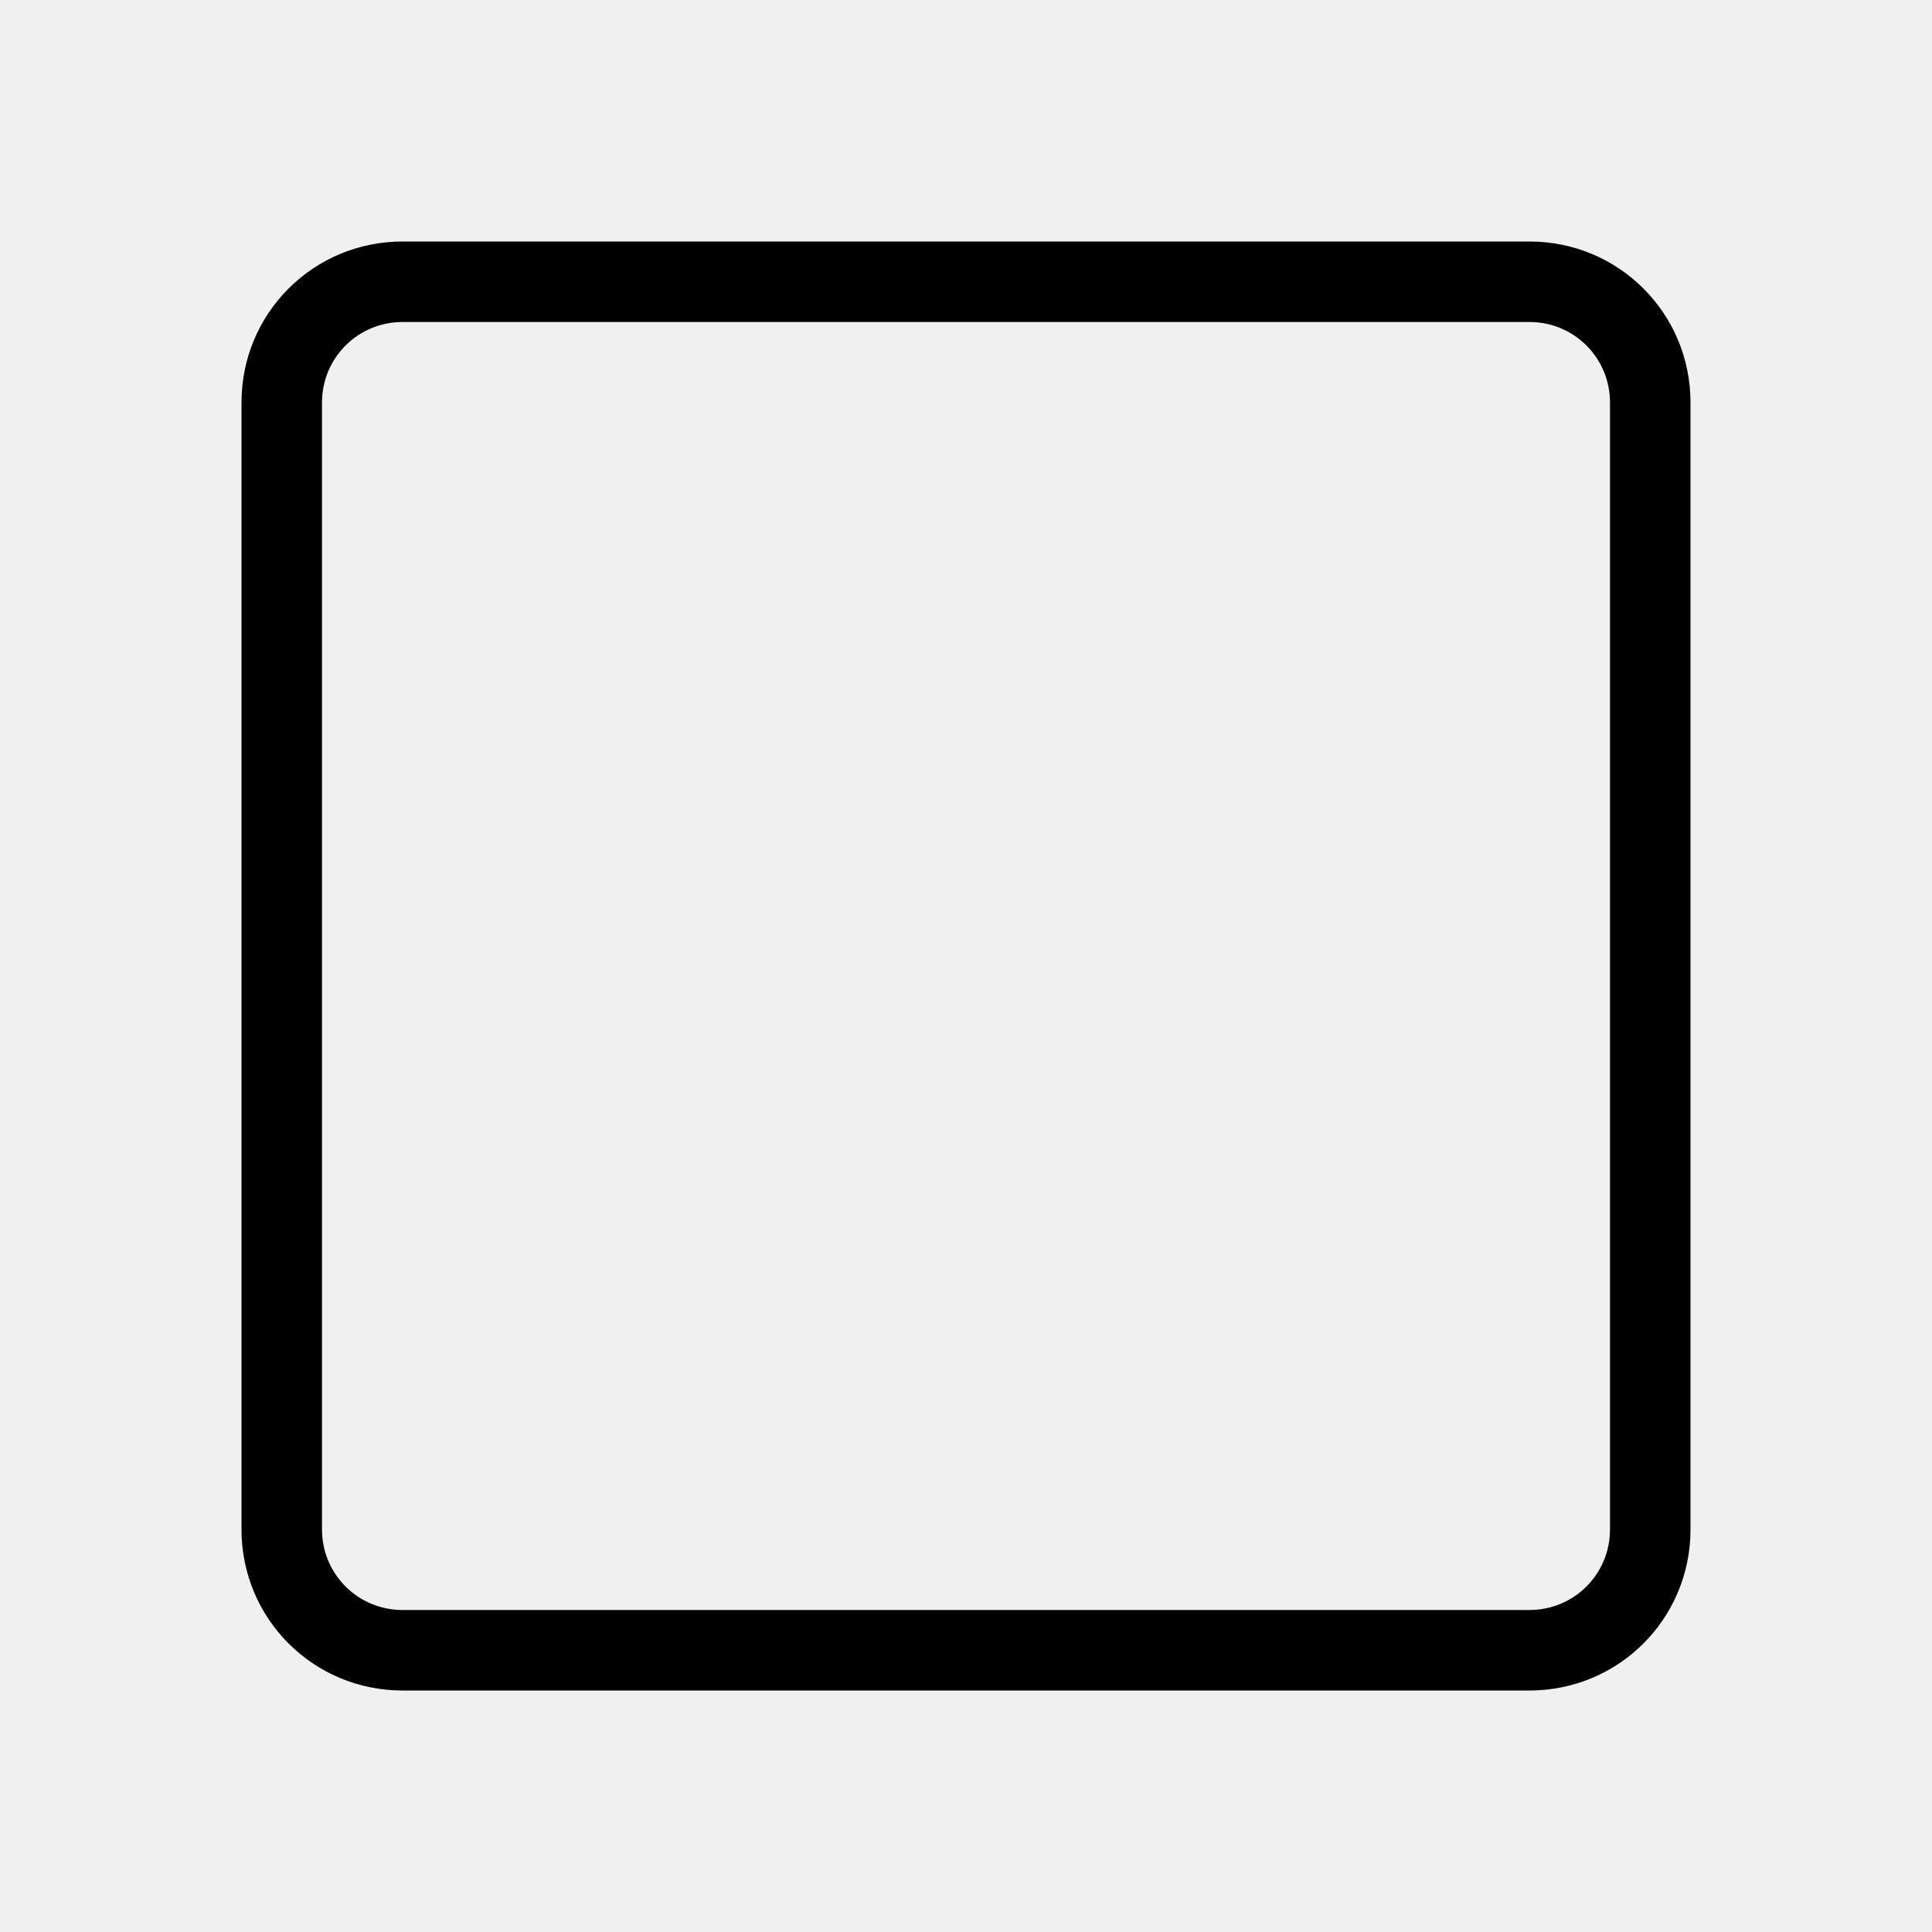
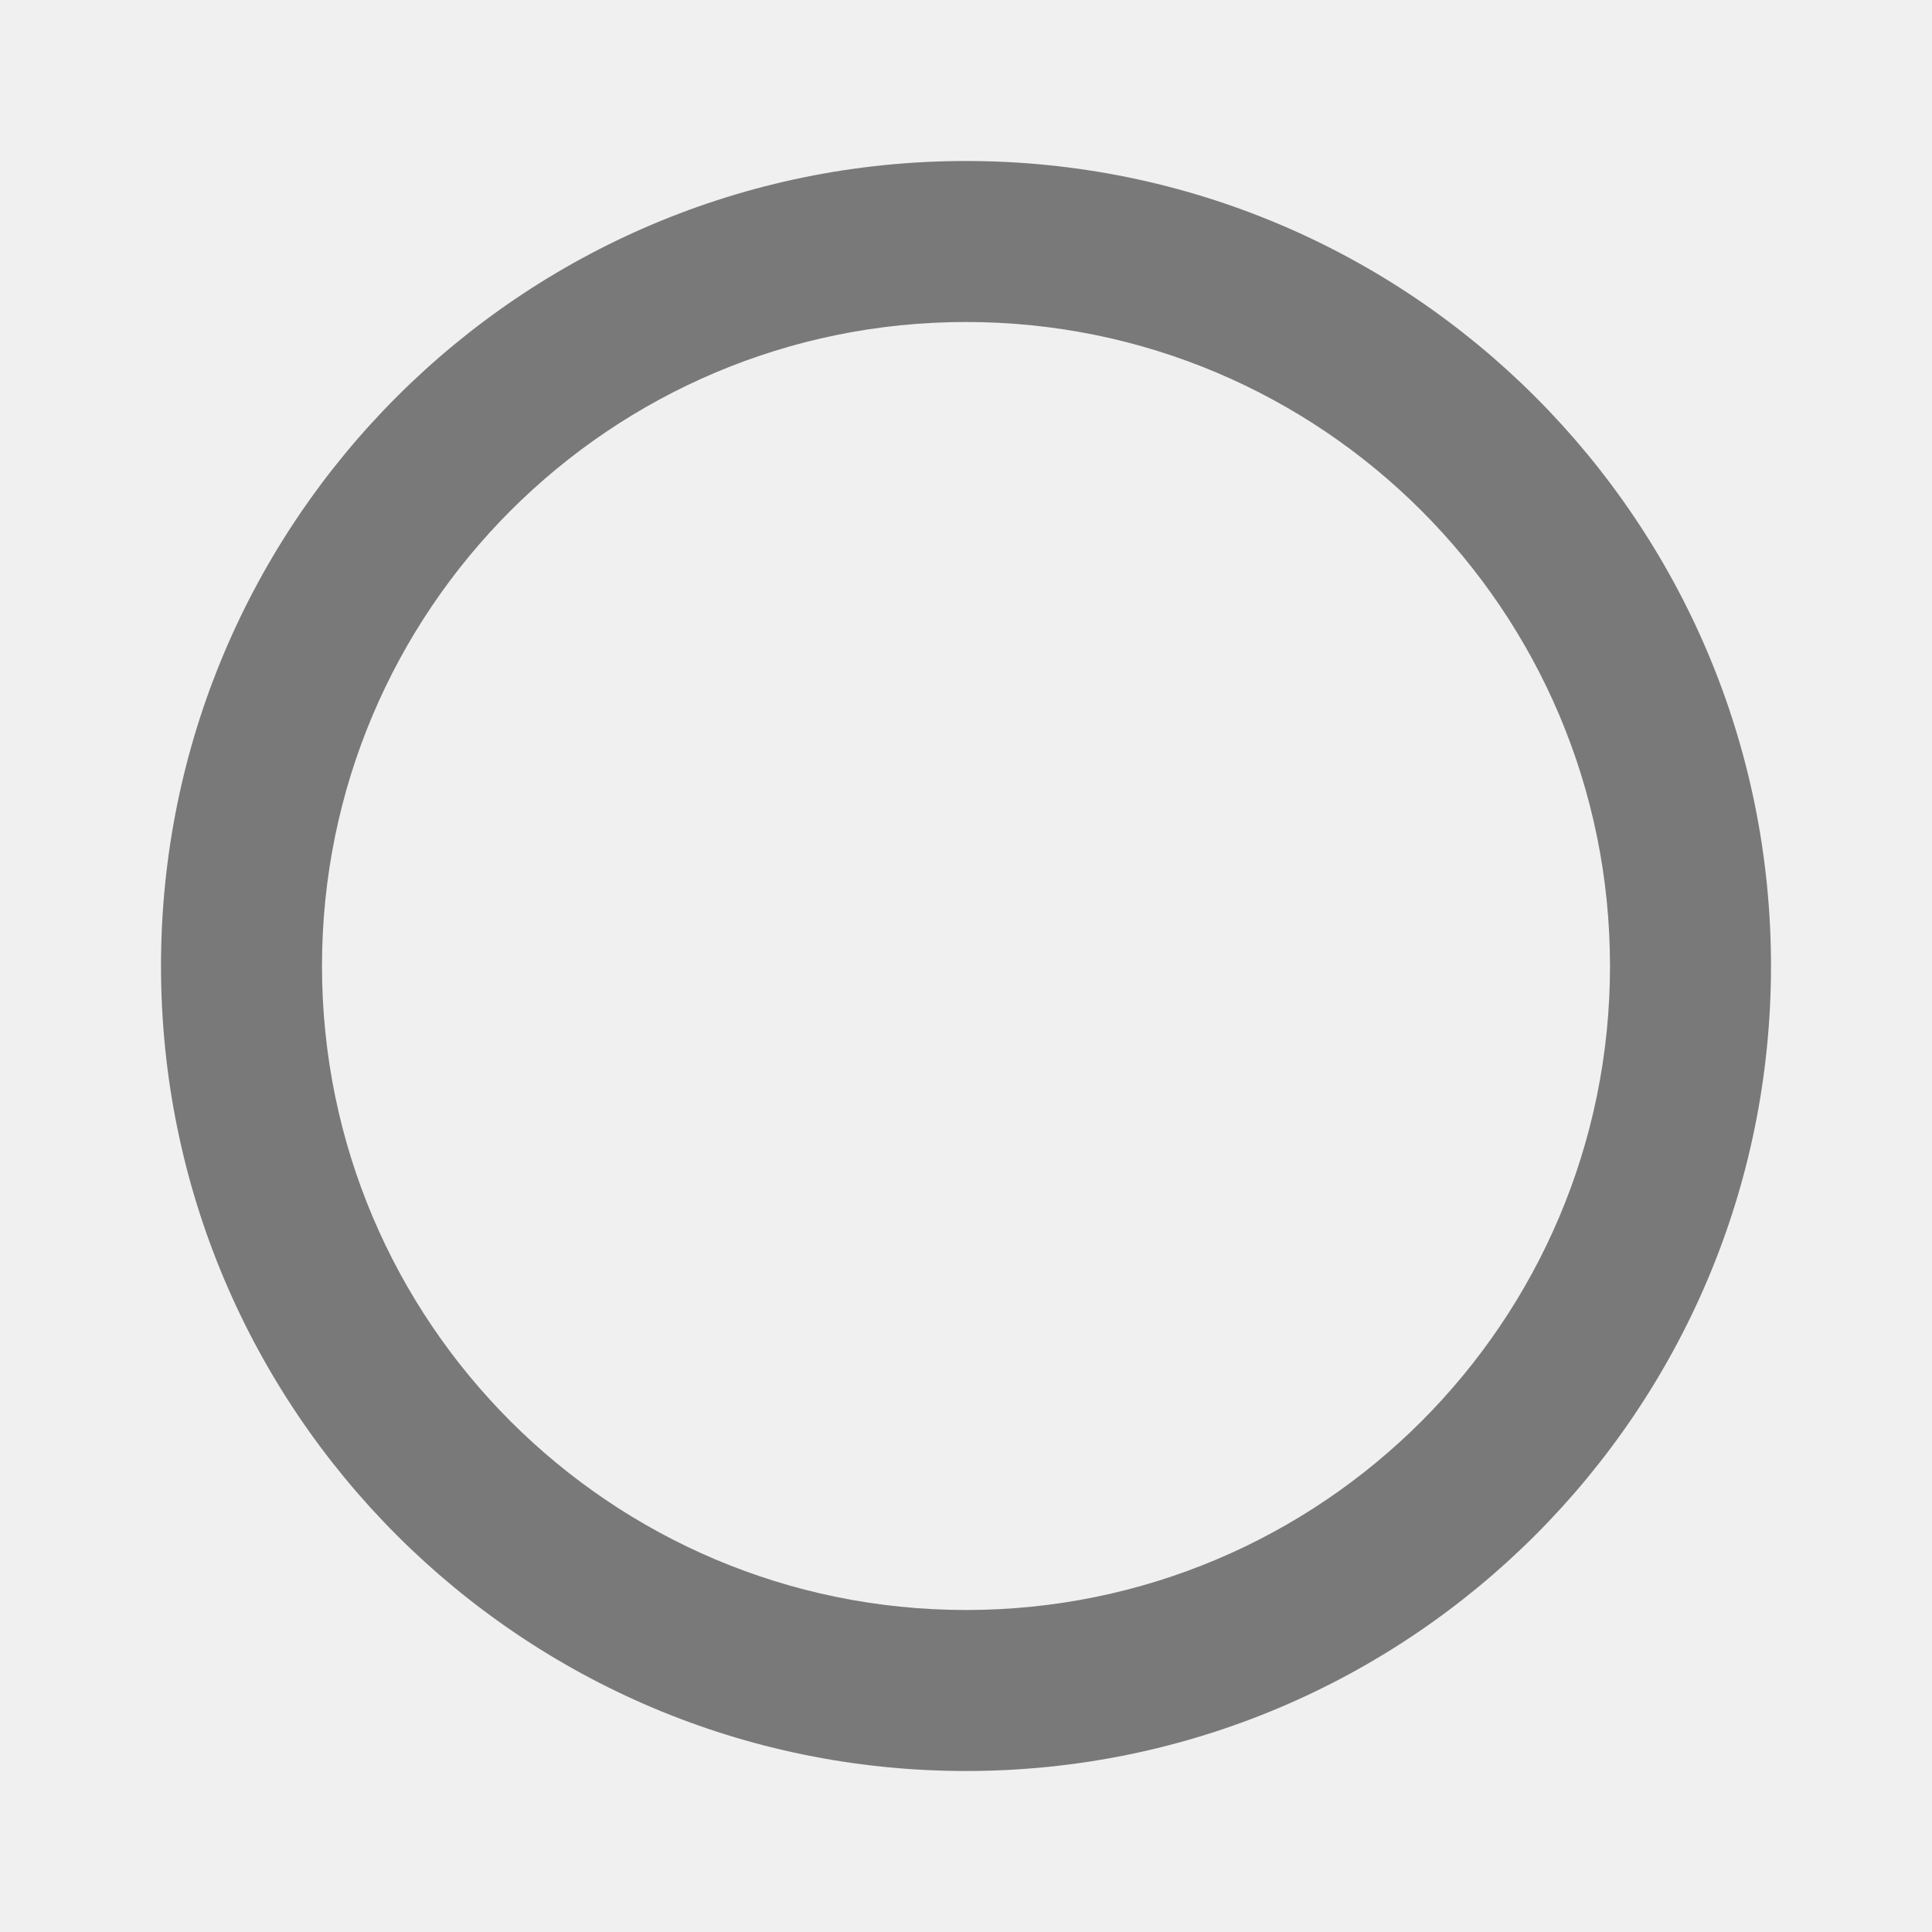
- <svg xmlns="http://www.w3.org/2000/svg" width="48" height="48">
-   <path d="M10 6c-2.216 0-4 1.784-4 4v28c0 2.216 1.784 4 4 4h28c2.216 0 4-1.784 4-4V10c0-2.216-1.784-4-4-4Zm0 2h28c1.108 0 2 .892 2 2v28c0 1.108-.892 2-2 2H10c-1.108 0-2-.892-2-2V10c0-1.108.892-2 2-2Z" style="paint-order:stroke fill markers" />
+ <svg xmlns="http://www.w3.org/2000/svg" width="24" height="24" fill="#FFFFFF" opacity=".7" version="1.1" viewBox="0 0 24 24">
+   <path d="m12 2a10 10 0 0 0-10 10 10 10 0 0 0 10 10 10 10 0 0 0 10-10 10 10 0 0 0-10-10zm0 2a8 8 0 0 1 8 8 8 8 0 0 1-8 8 8 8 0 0 1-8-8 8 8 0 0 1 8-8z" fill="#000" opacity=".7" stroke-linecap="round" stroke-linejoin="round" stroke-width="2.667" />
</svg>
